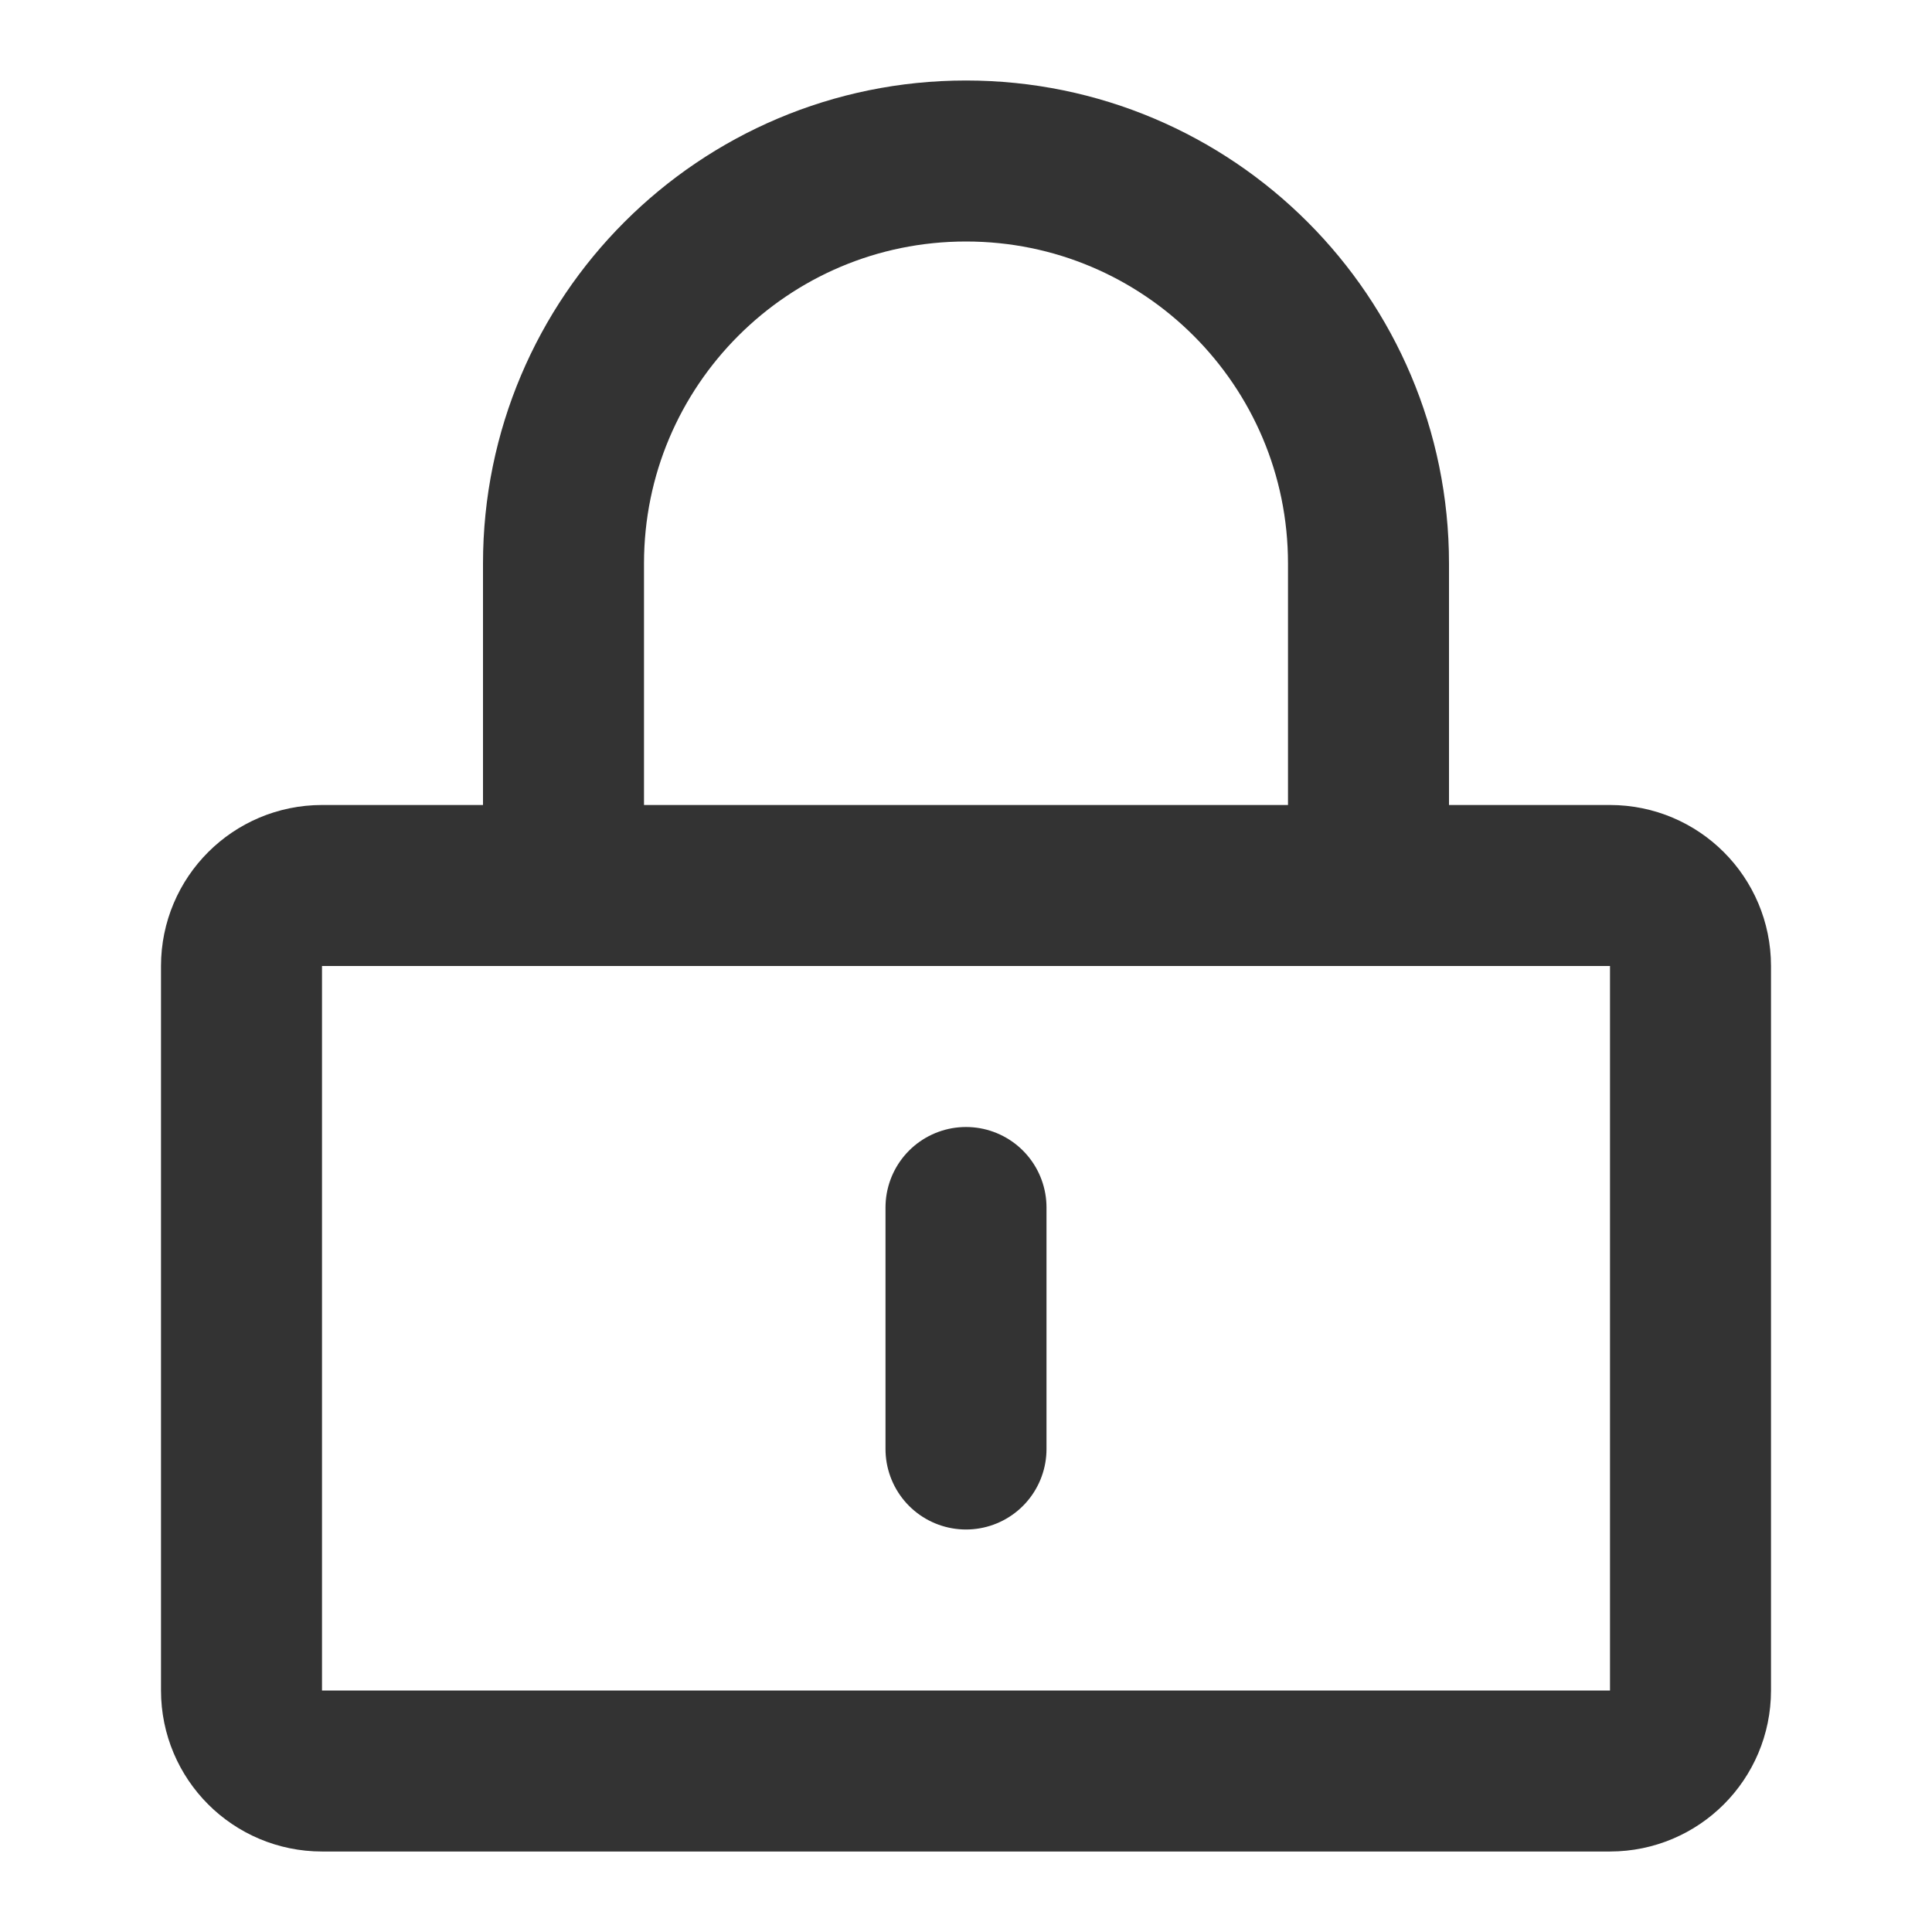
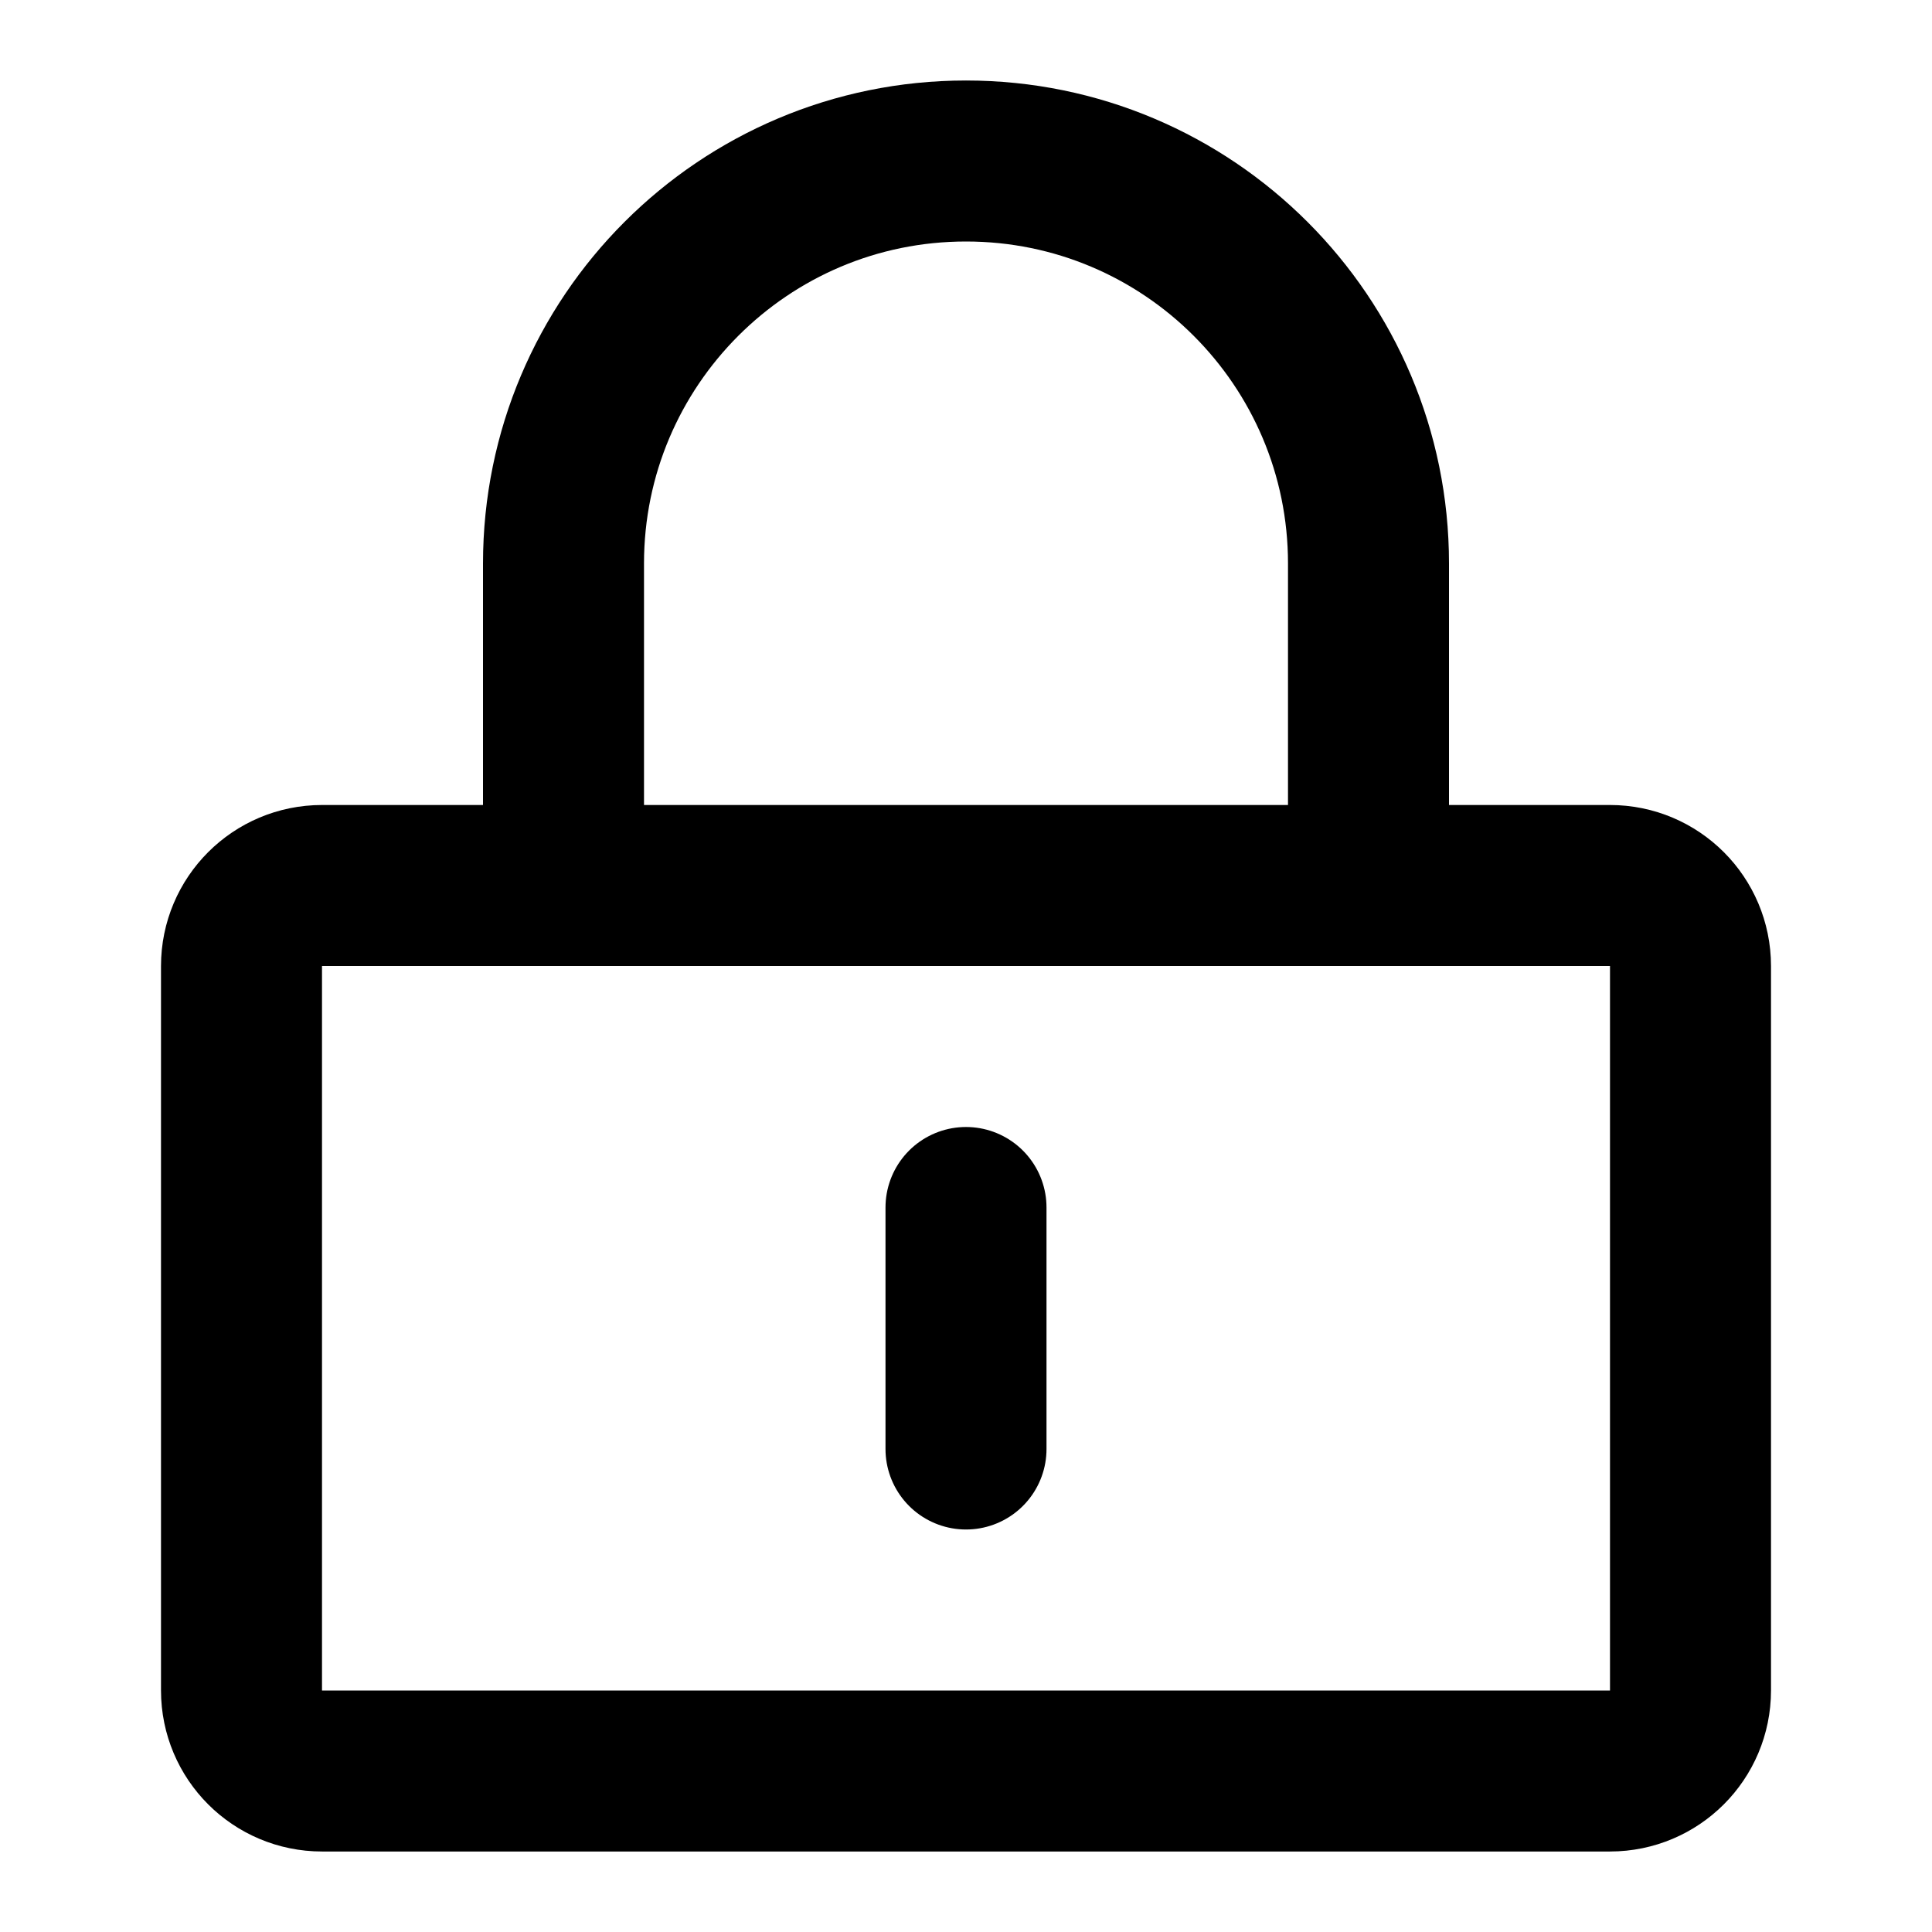
<svg xmlns="http://www.w3.org/2000/svg" width="24" height="24" viewBox="0 0 48 48" fill="none">
-   <rect x="6" y="22" width="36" height="22" rx="2" fill="none" stroke="#333" stroke-width="4" stroke-linejoin="round" />
-   <path d="M14 22V14C14 8.477 18.477 4 24 4C29.523 4 34 8.477 34 14V22" stroke="#333" stroke-width="4" stroke-linecap="round" stroke-linejoin="round" />
-   <path d="M24 30V36" stroke="#333" stroke-width="4" stroke-linecap="round" stroke-linejoin="round" />
+   <rect x="6" y="22" width="36" height="22" rx="2" stroke="currentColor" stroke-width="4" stroke-linejoin="round" />
+   <path d="M14 22V14C14 8.477 18.477 4 24 4C29.523 4 34 8.477 34 14V22" stroke="currentColor" stroke-width="4" stroke-linecap="round" stroke-linejoin="round" />
+   <path d="M24 30V36" stroke="currentColor" stroke-width="4" stroke-linecap="round" stroke-linejoin="round" />
</svg>
